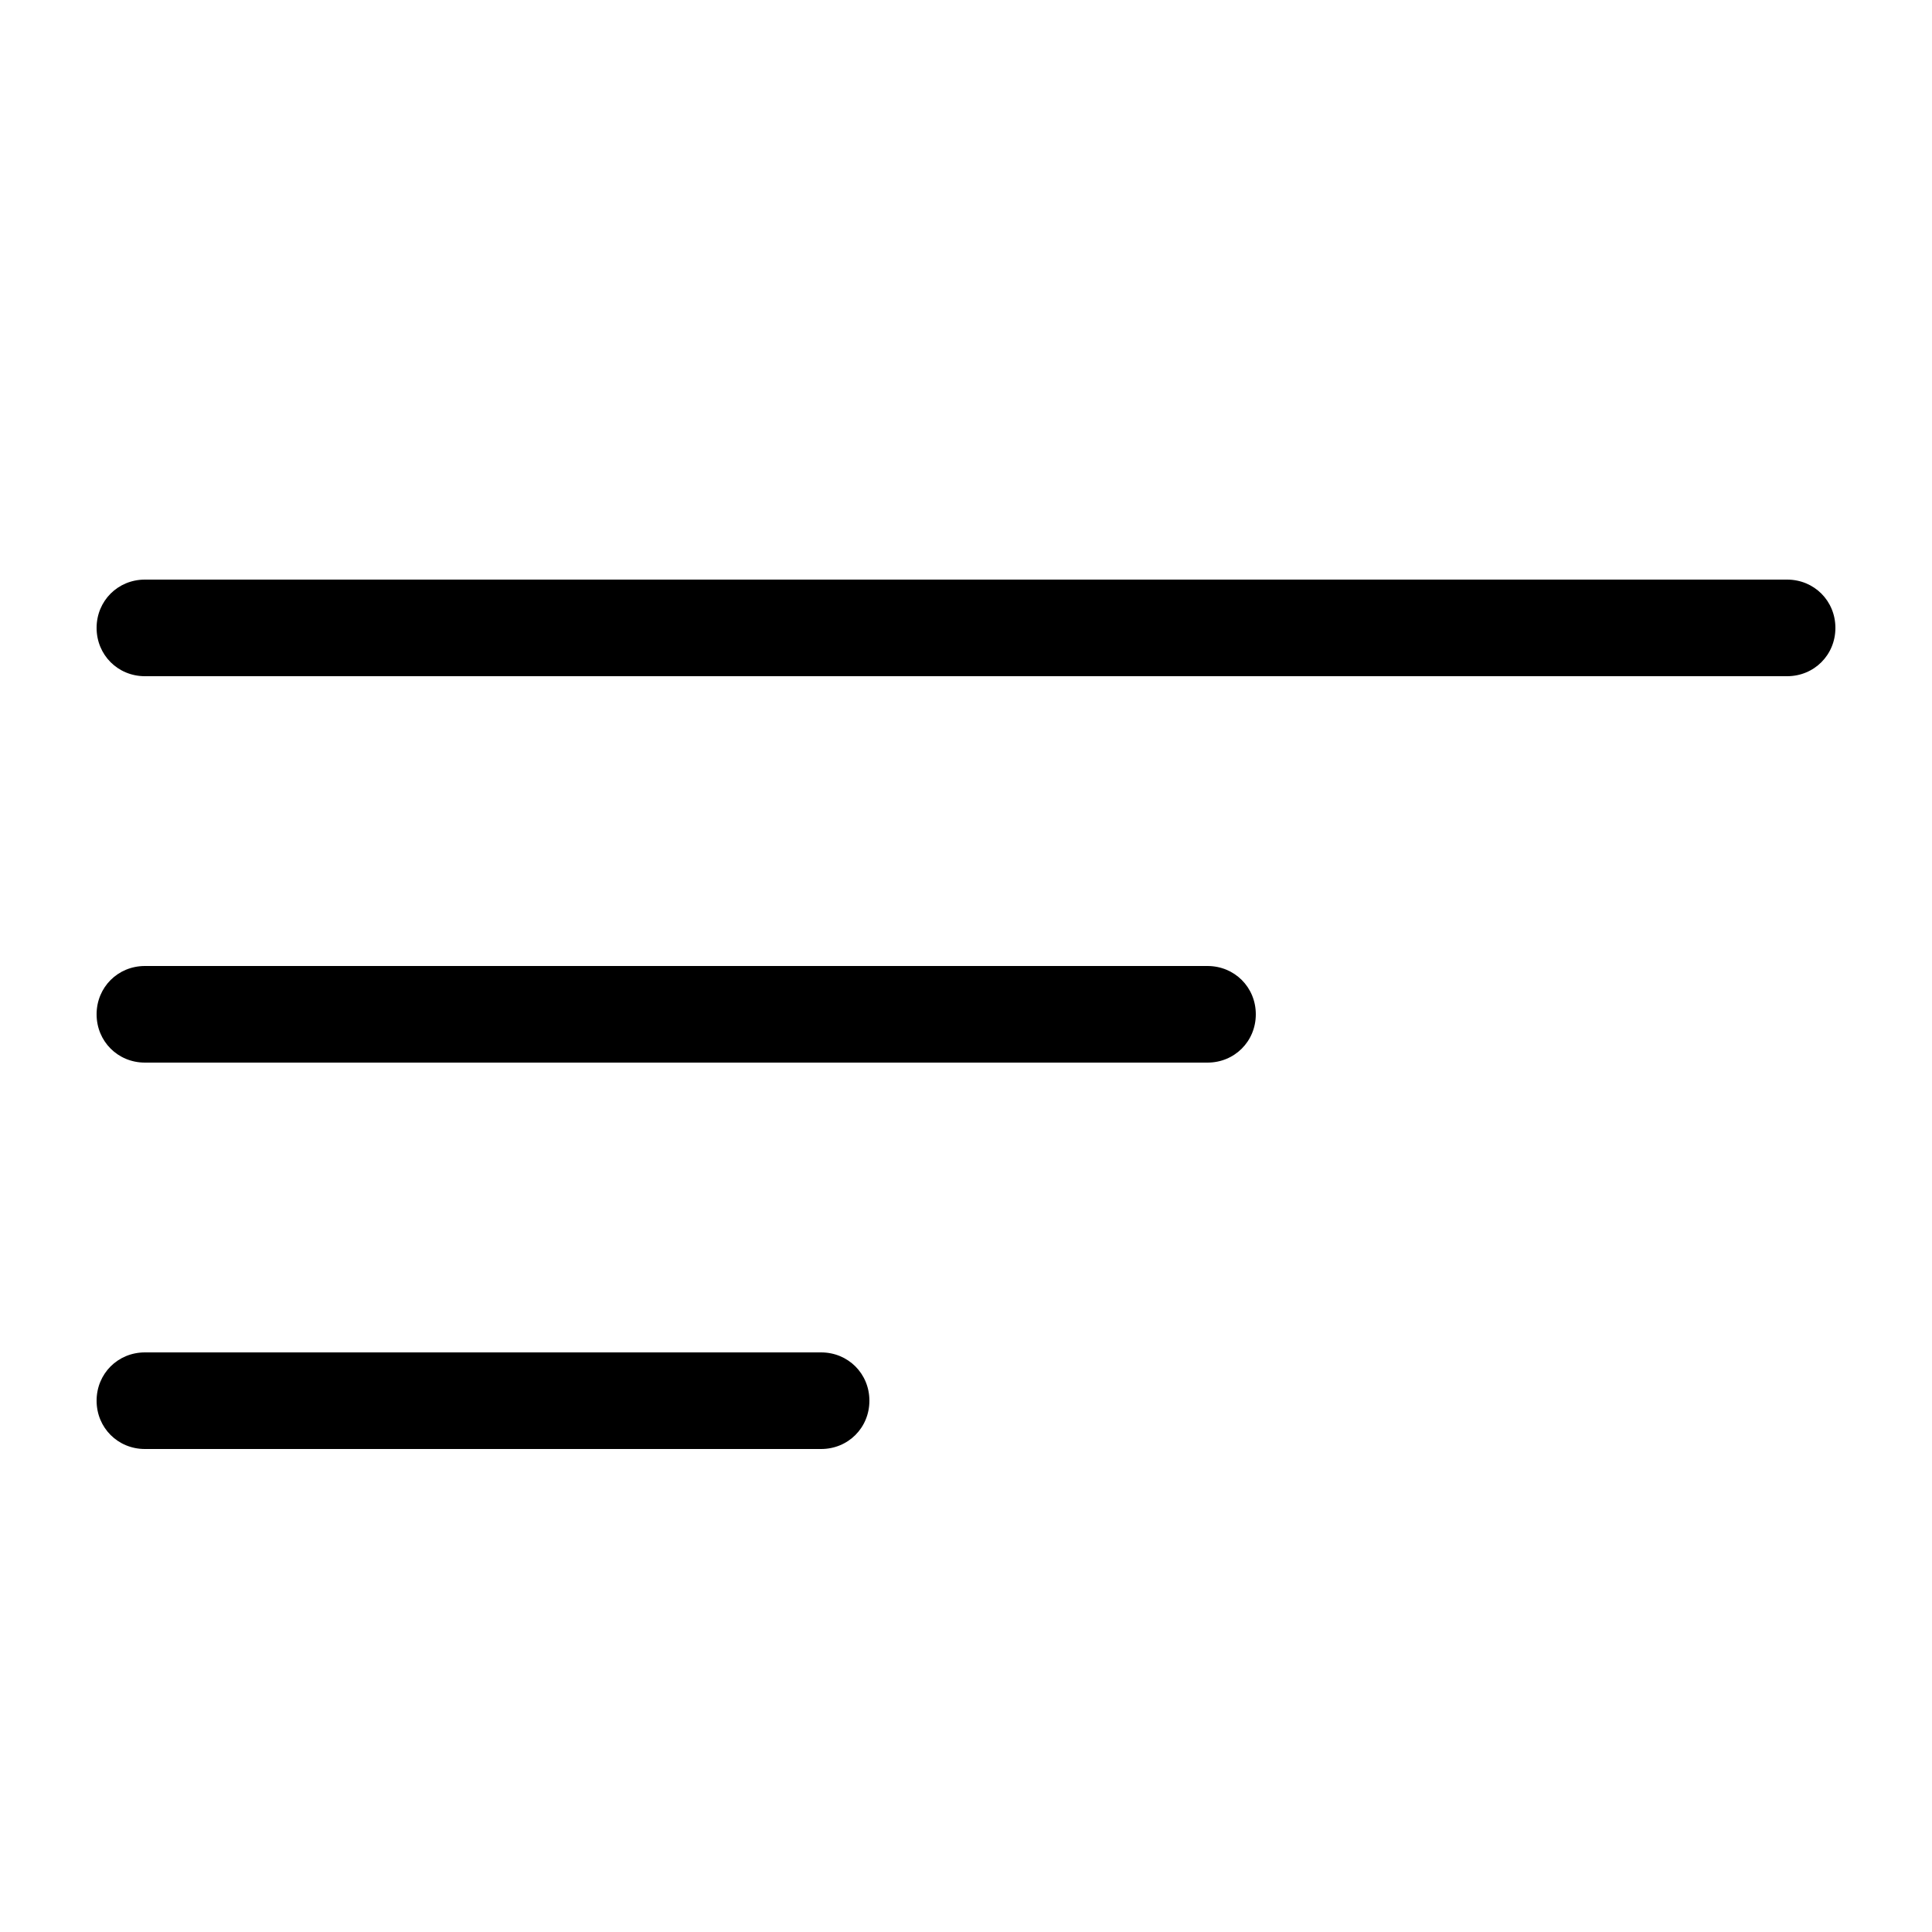
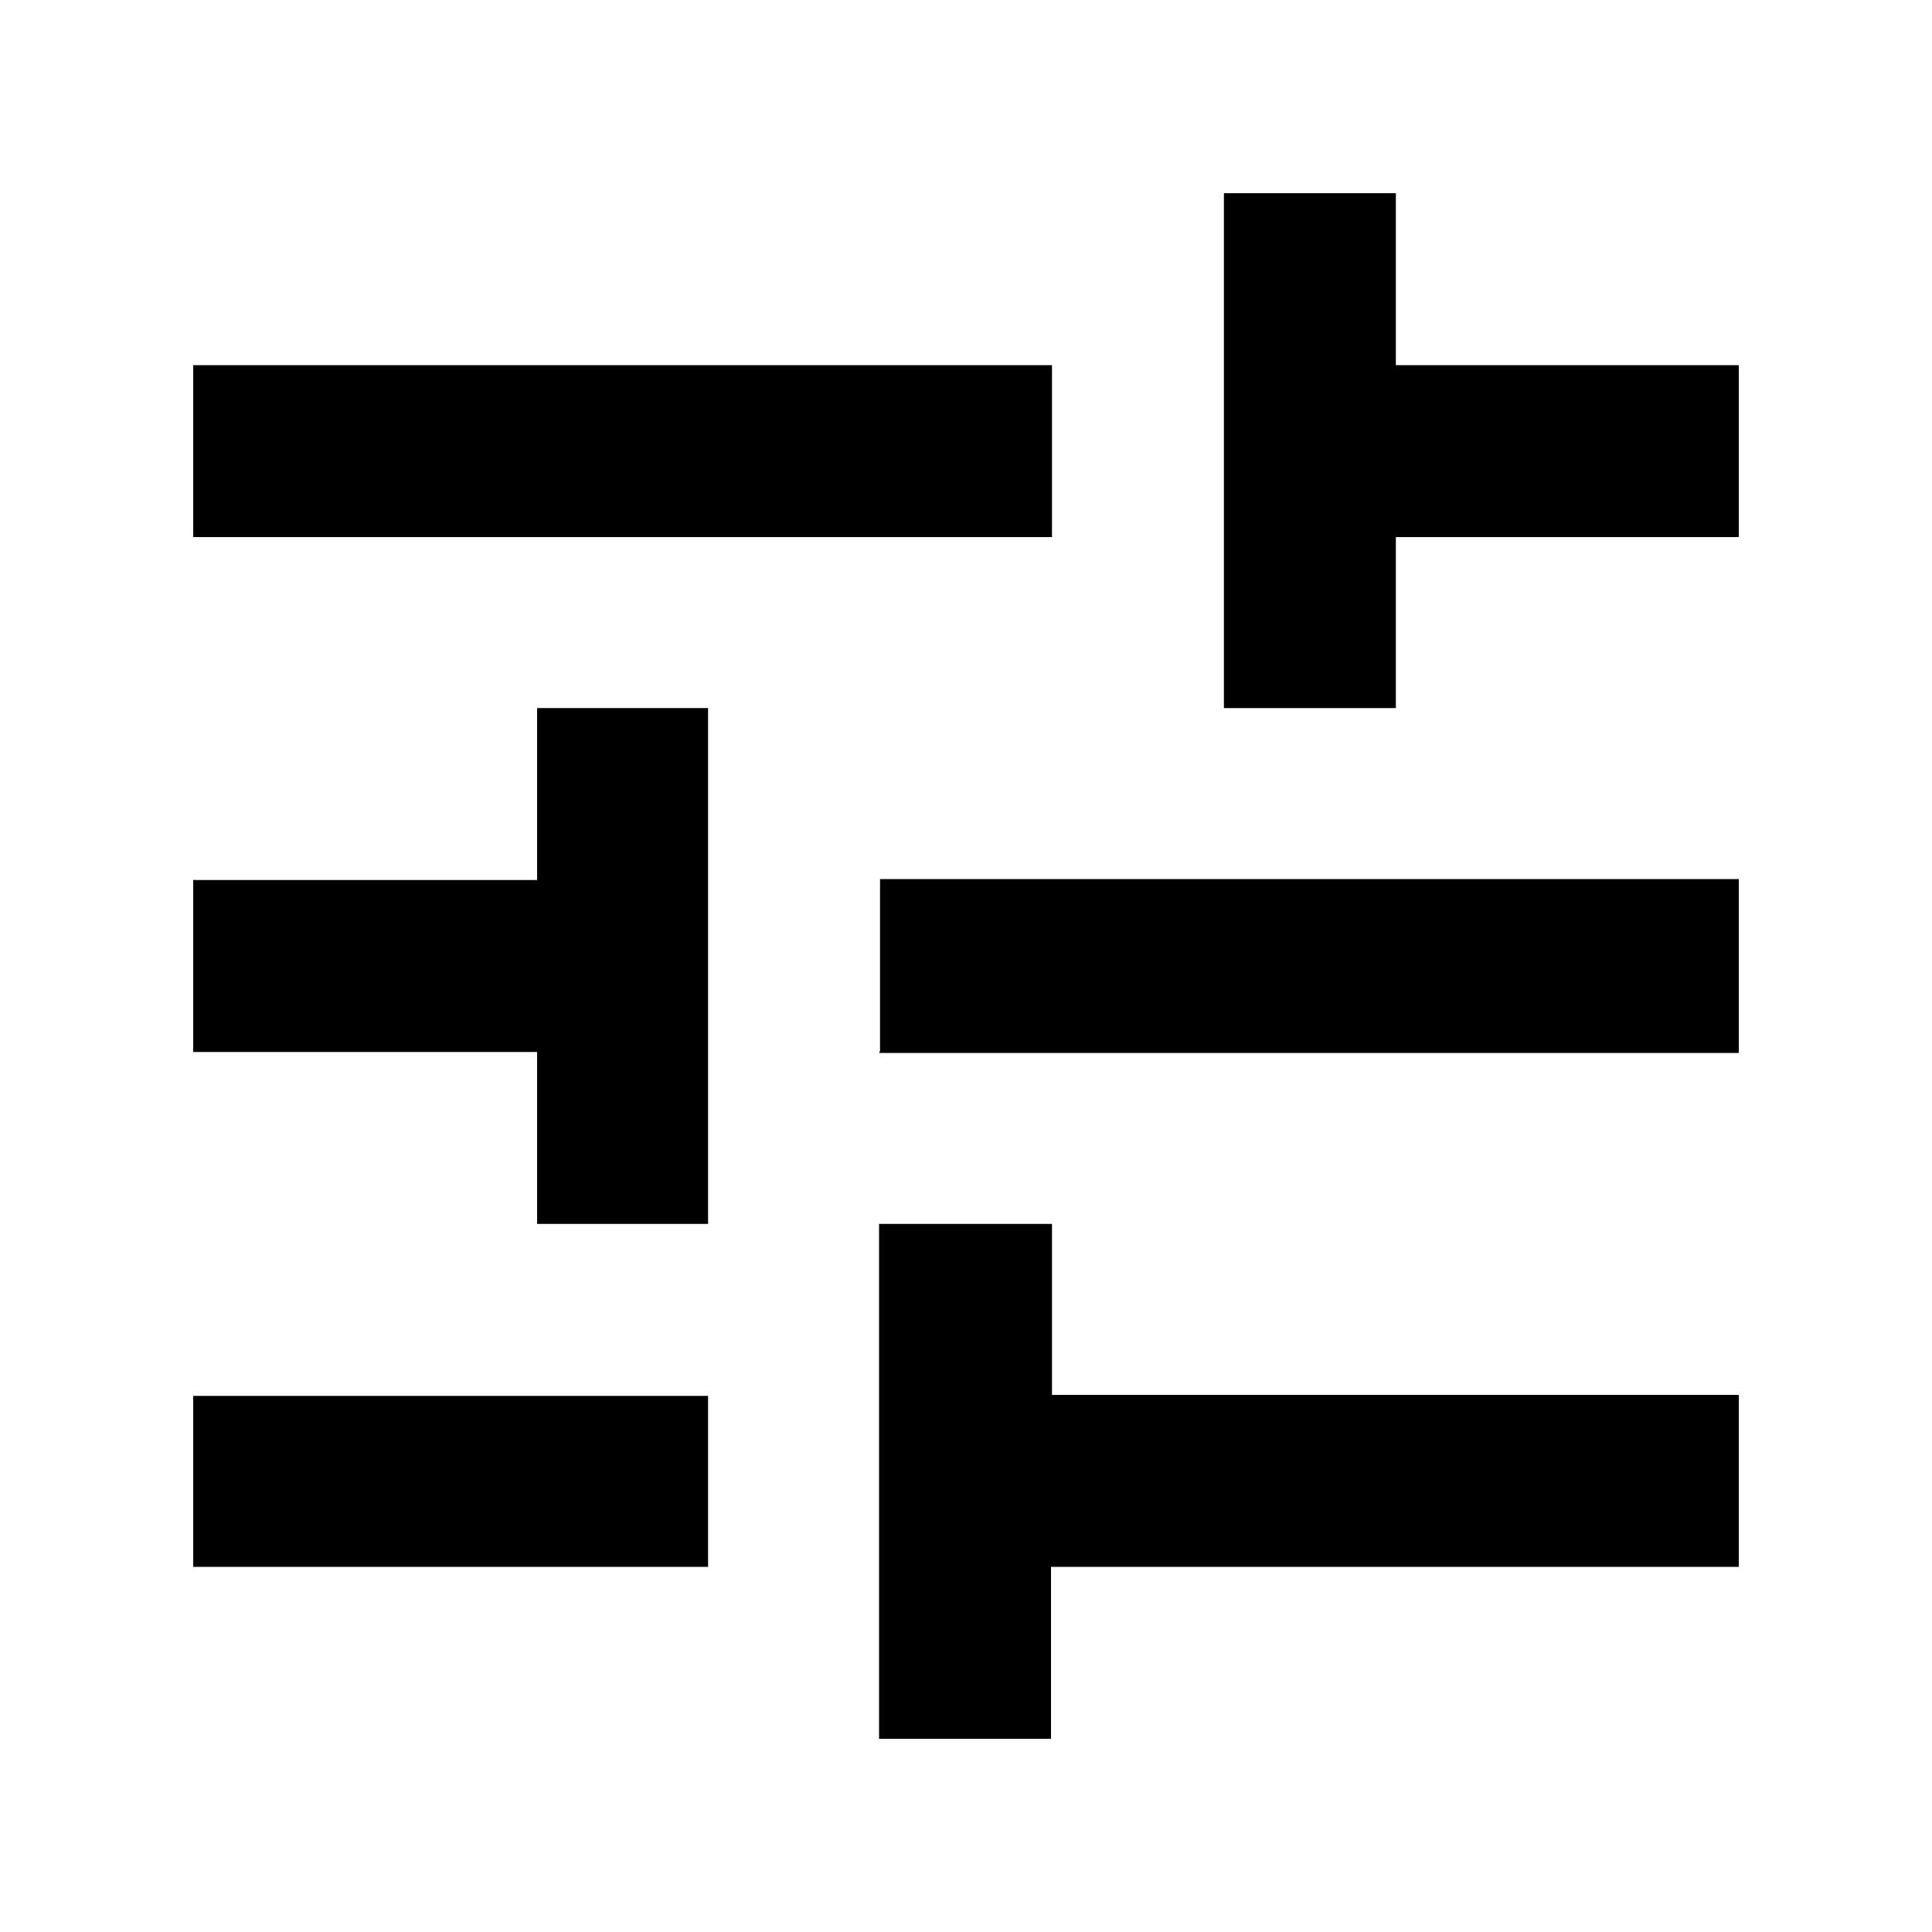
<svg xmlns="http://www.w3.org/2000/svg" width="20" height="20" viewBox="0 0 20 20">
-   <path d="M8.5 14h-7c-.28 0-.5.22-.5.5s.22.5.5.5h7c.28 0 .5-.22.5-.5s-.22-.5-.5-.5m4-4h-11c-.28 0-.5.22-.5.5s.22.5.5.5h11c.28 0 .5-.22.5-.5s-.22-.5-.5-.5M19 6.5c0 .28-.22.5-.5.5h-17c-.28 0-.5-.22-.5-.5s.22-.5.5-.5h17c.28 0 .5.22.5.5" fill-rule="evenodd" />
+   <path d="M12.67 2v5.33h1.78V5.56H18V3.78h-3.55V2h-1.78zM2 5.56h8.89V3.78H2v1.78zm3.56 1.77v1.78H2v1.78h3.56v1.78h1.77V7.33H5.56zM9.1 10.9H18V9.1H9.11v1.78zm0 1.78V18h1.78v-1.78H18v-1.78h-7.11v-1.77H9.1zM2 16.22h5.33v-1.77H2v1.77z" fill-rule="evenodd" />
</svg>
